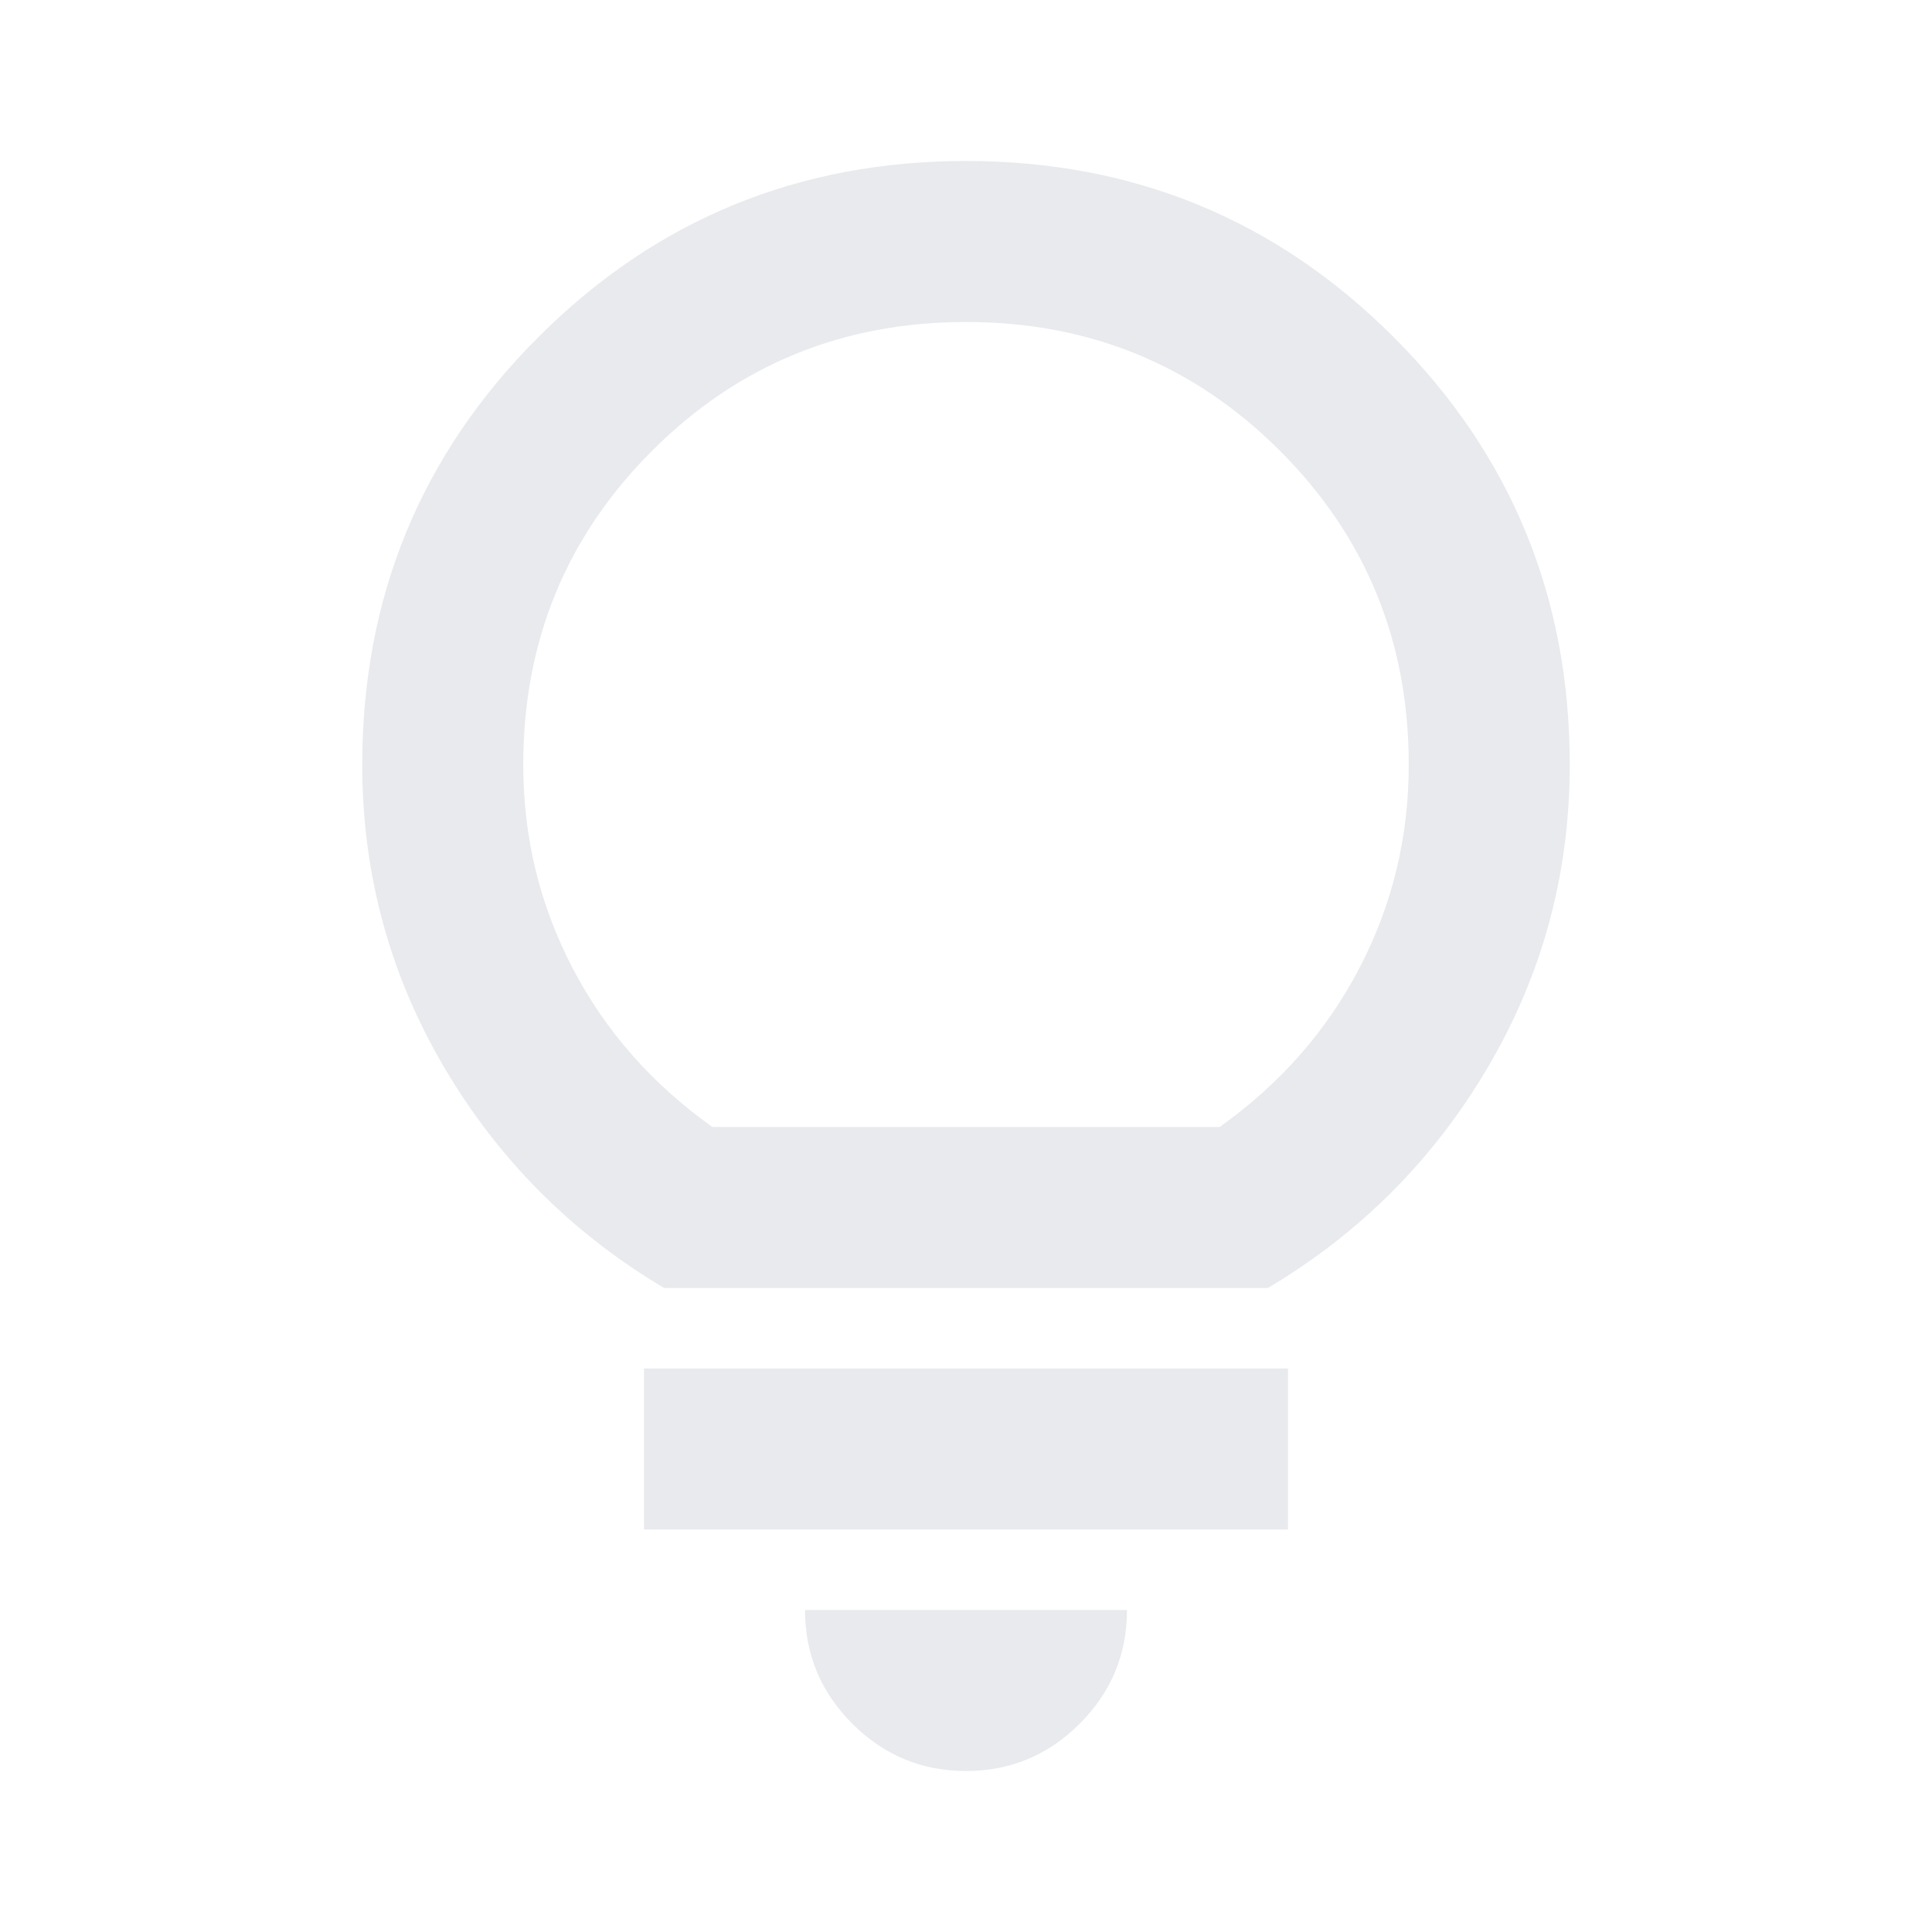
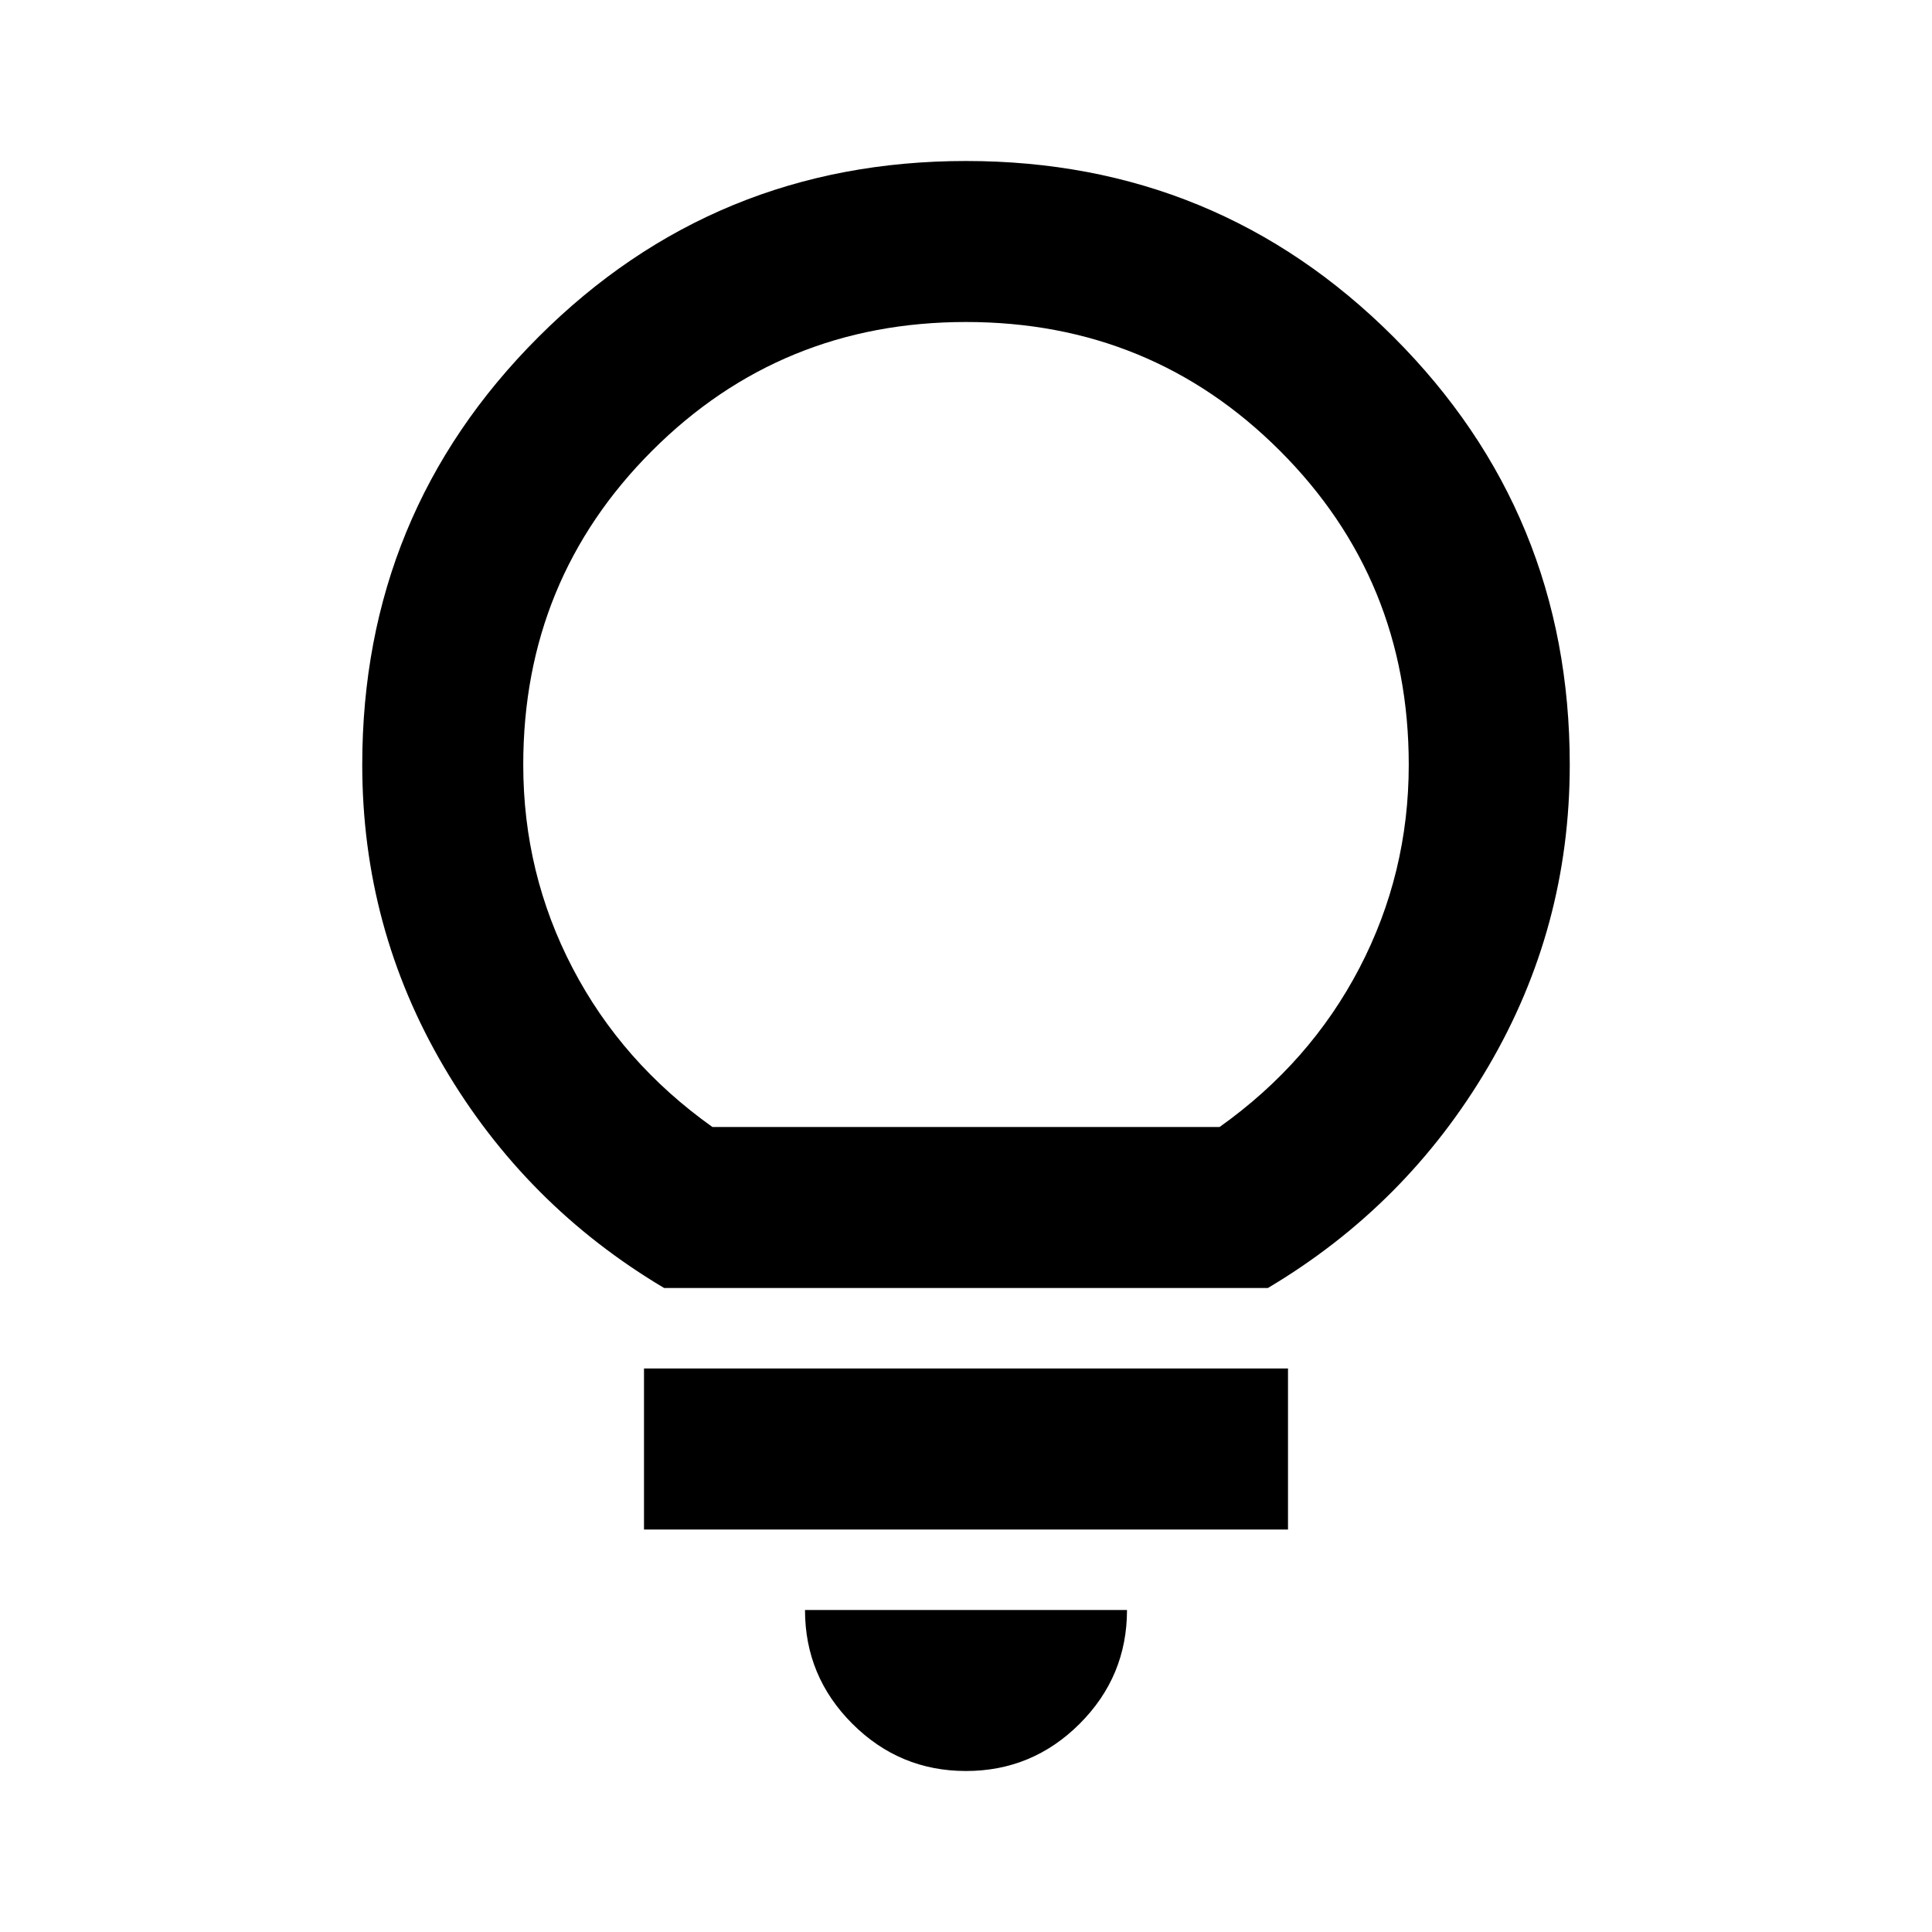
- <svg xmlns="http://www.w3.org/2000/svg" height="24px" viewBox="0 -960 960 960" width="24px" fill="#e8eaed">
+ <svg xmlns="http://www.w3.org/2000/svg" height="24px" viewBox="0 -960 960 960" width="24px" fill="#000000">
  <path d="M480-80q-33 0-56.5-23.5T400-160h160q0 33-23.5 56.5T480-80ZM320-200v-80h320v80H320Zm10-120q-69-41-109.5-110T180-580q0-125 87.5-212.5T480-880q125 0 212.5 87.5T780-580q0 81-40.5 150T630-320H330Zm24-80h252q45-32 69.5-79T700-580q0-92-64-156t-156-64q-92 0-156 64t-64 156q0 54 24.5 101t69.5 79Zm126 0Z" />
</svg>
